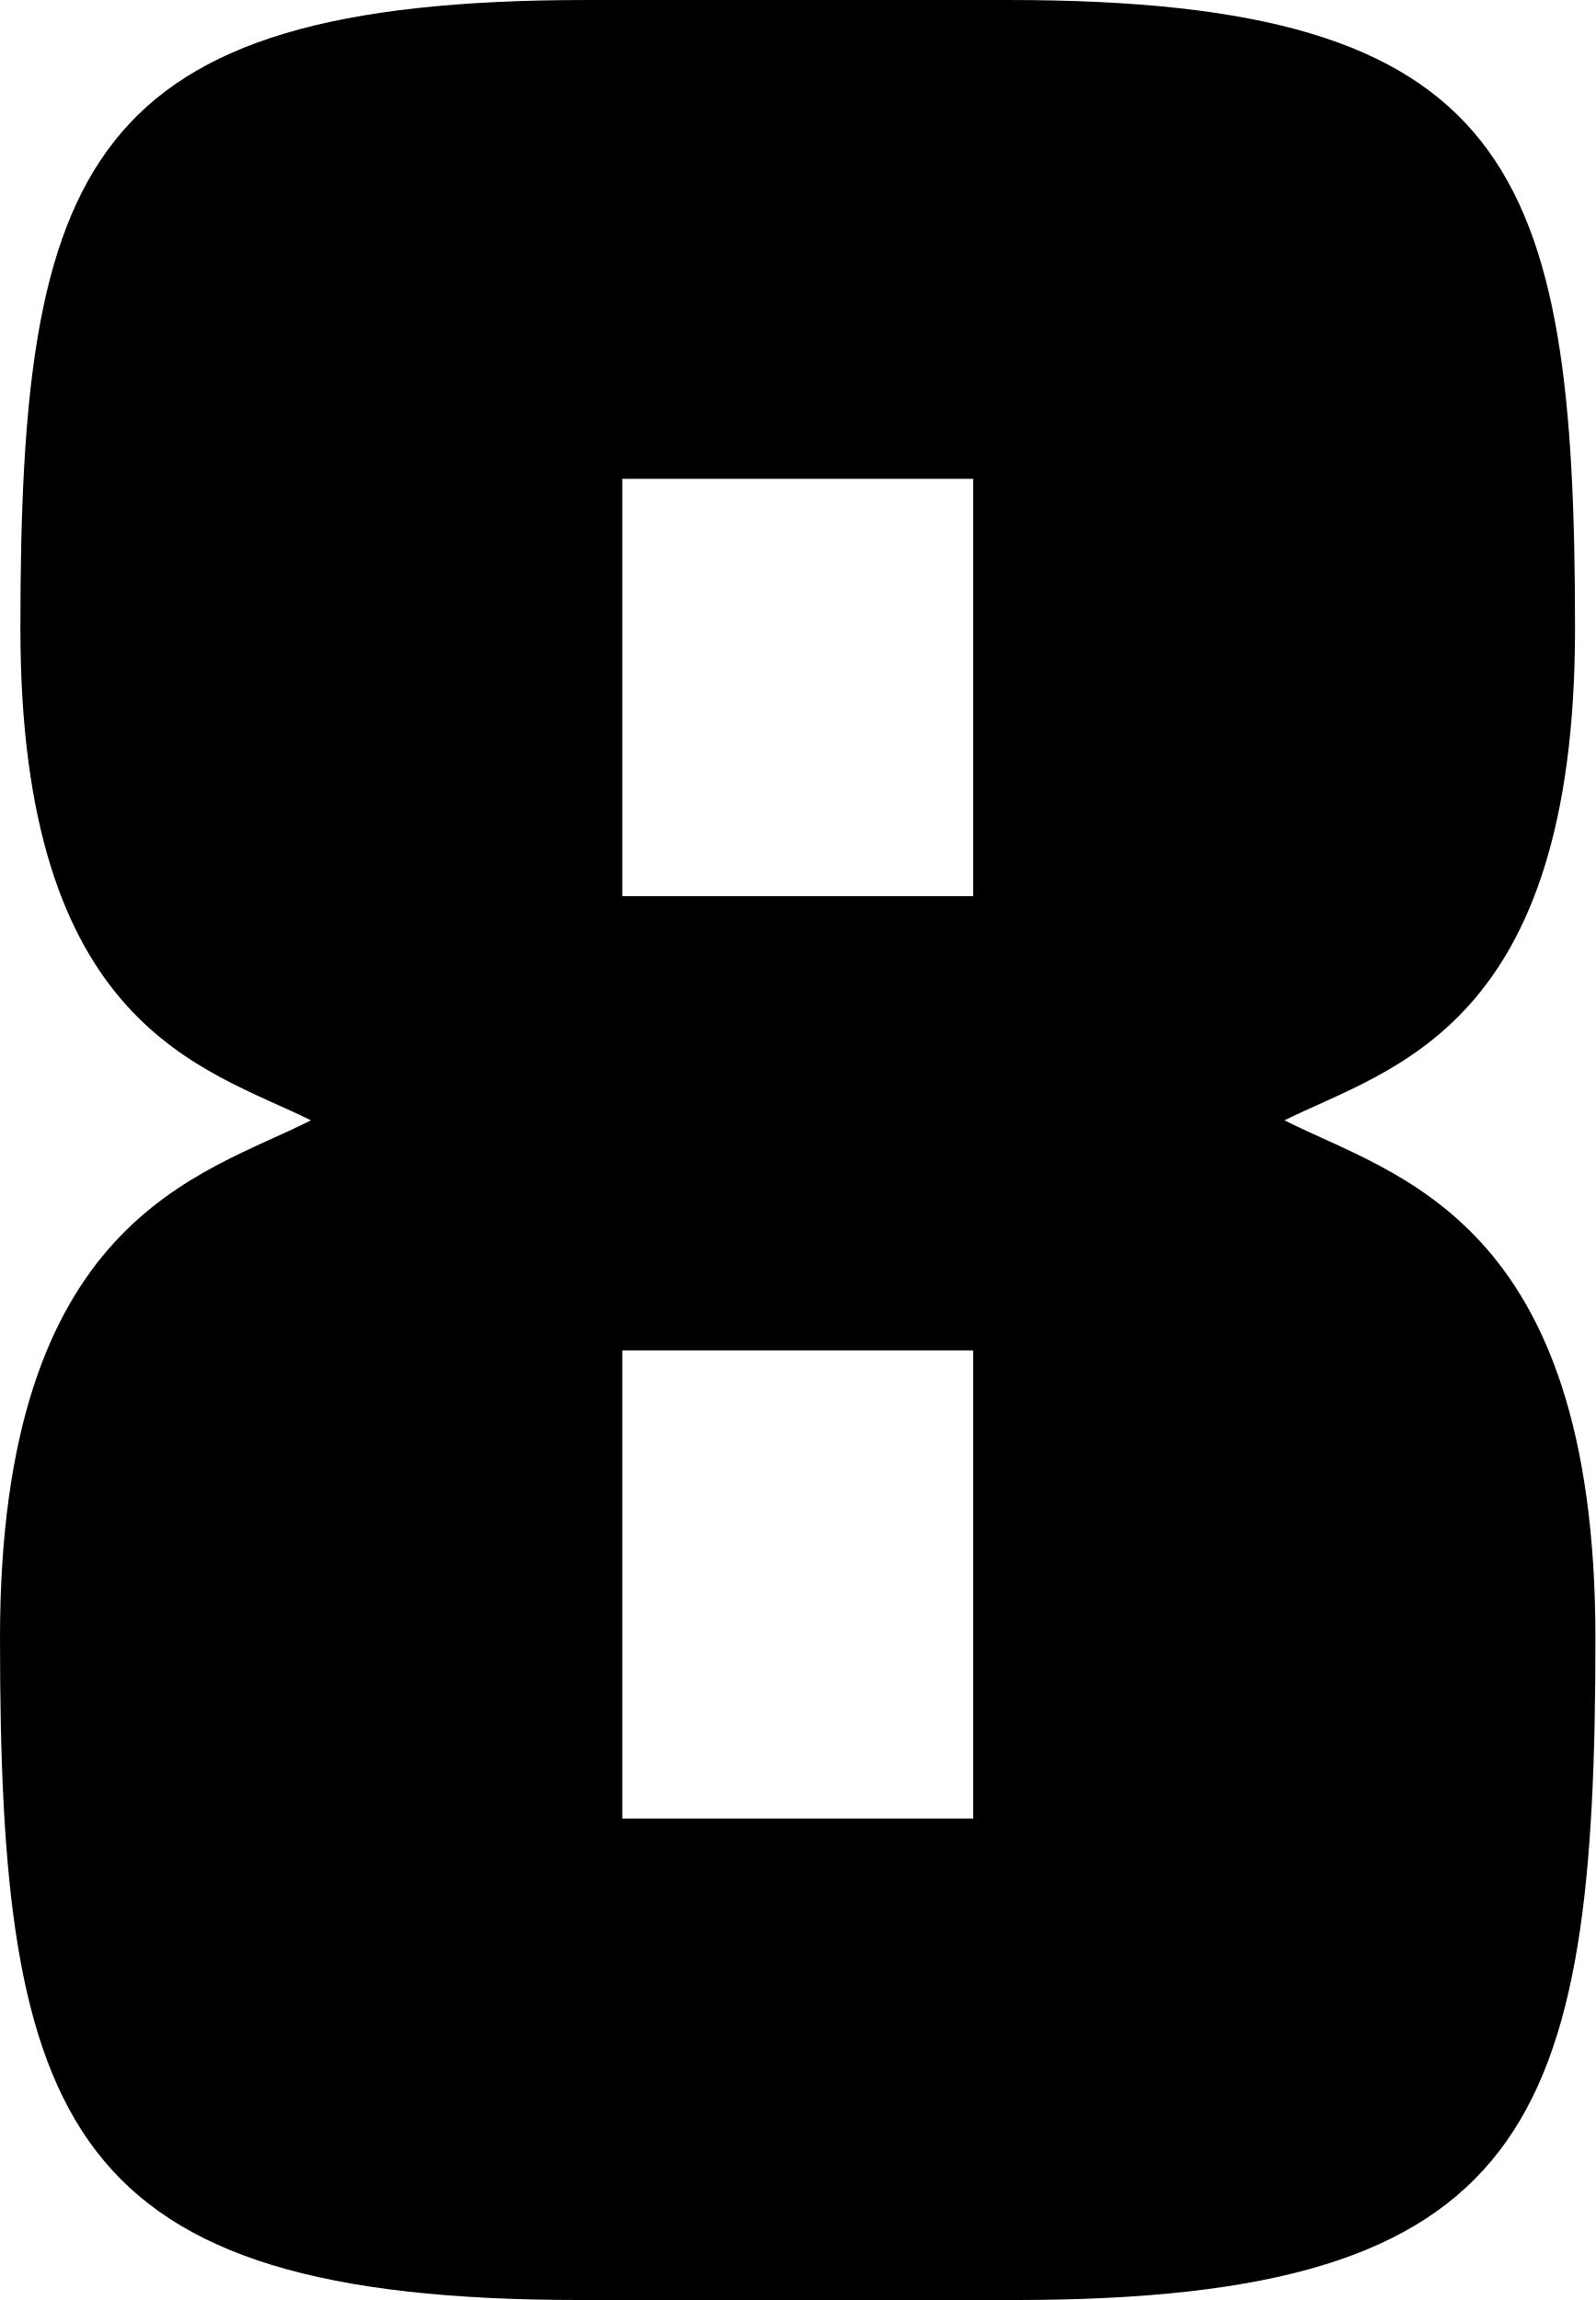
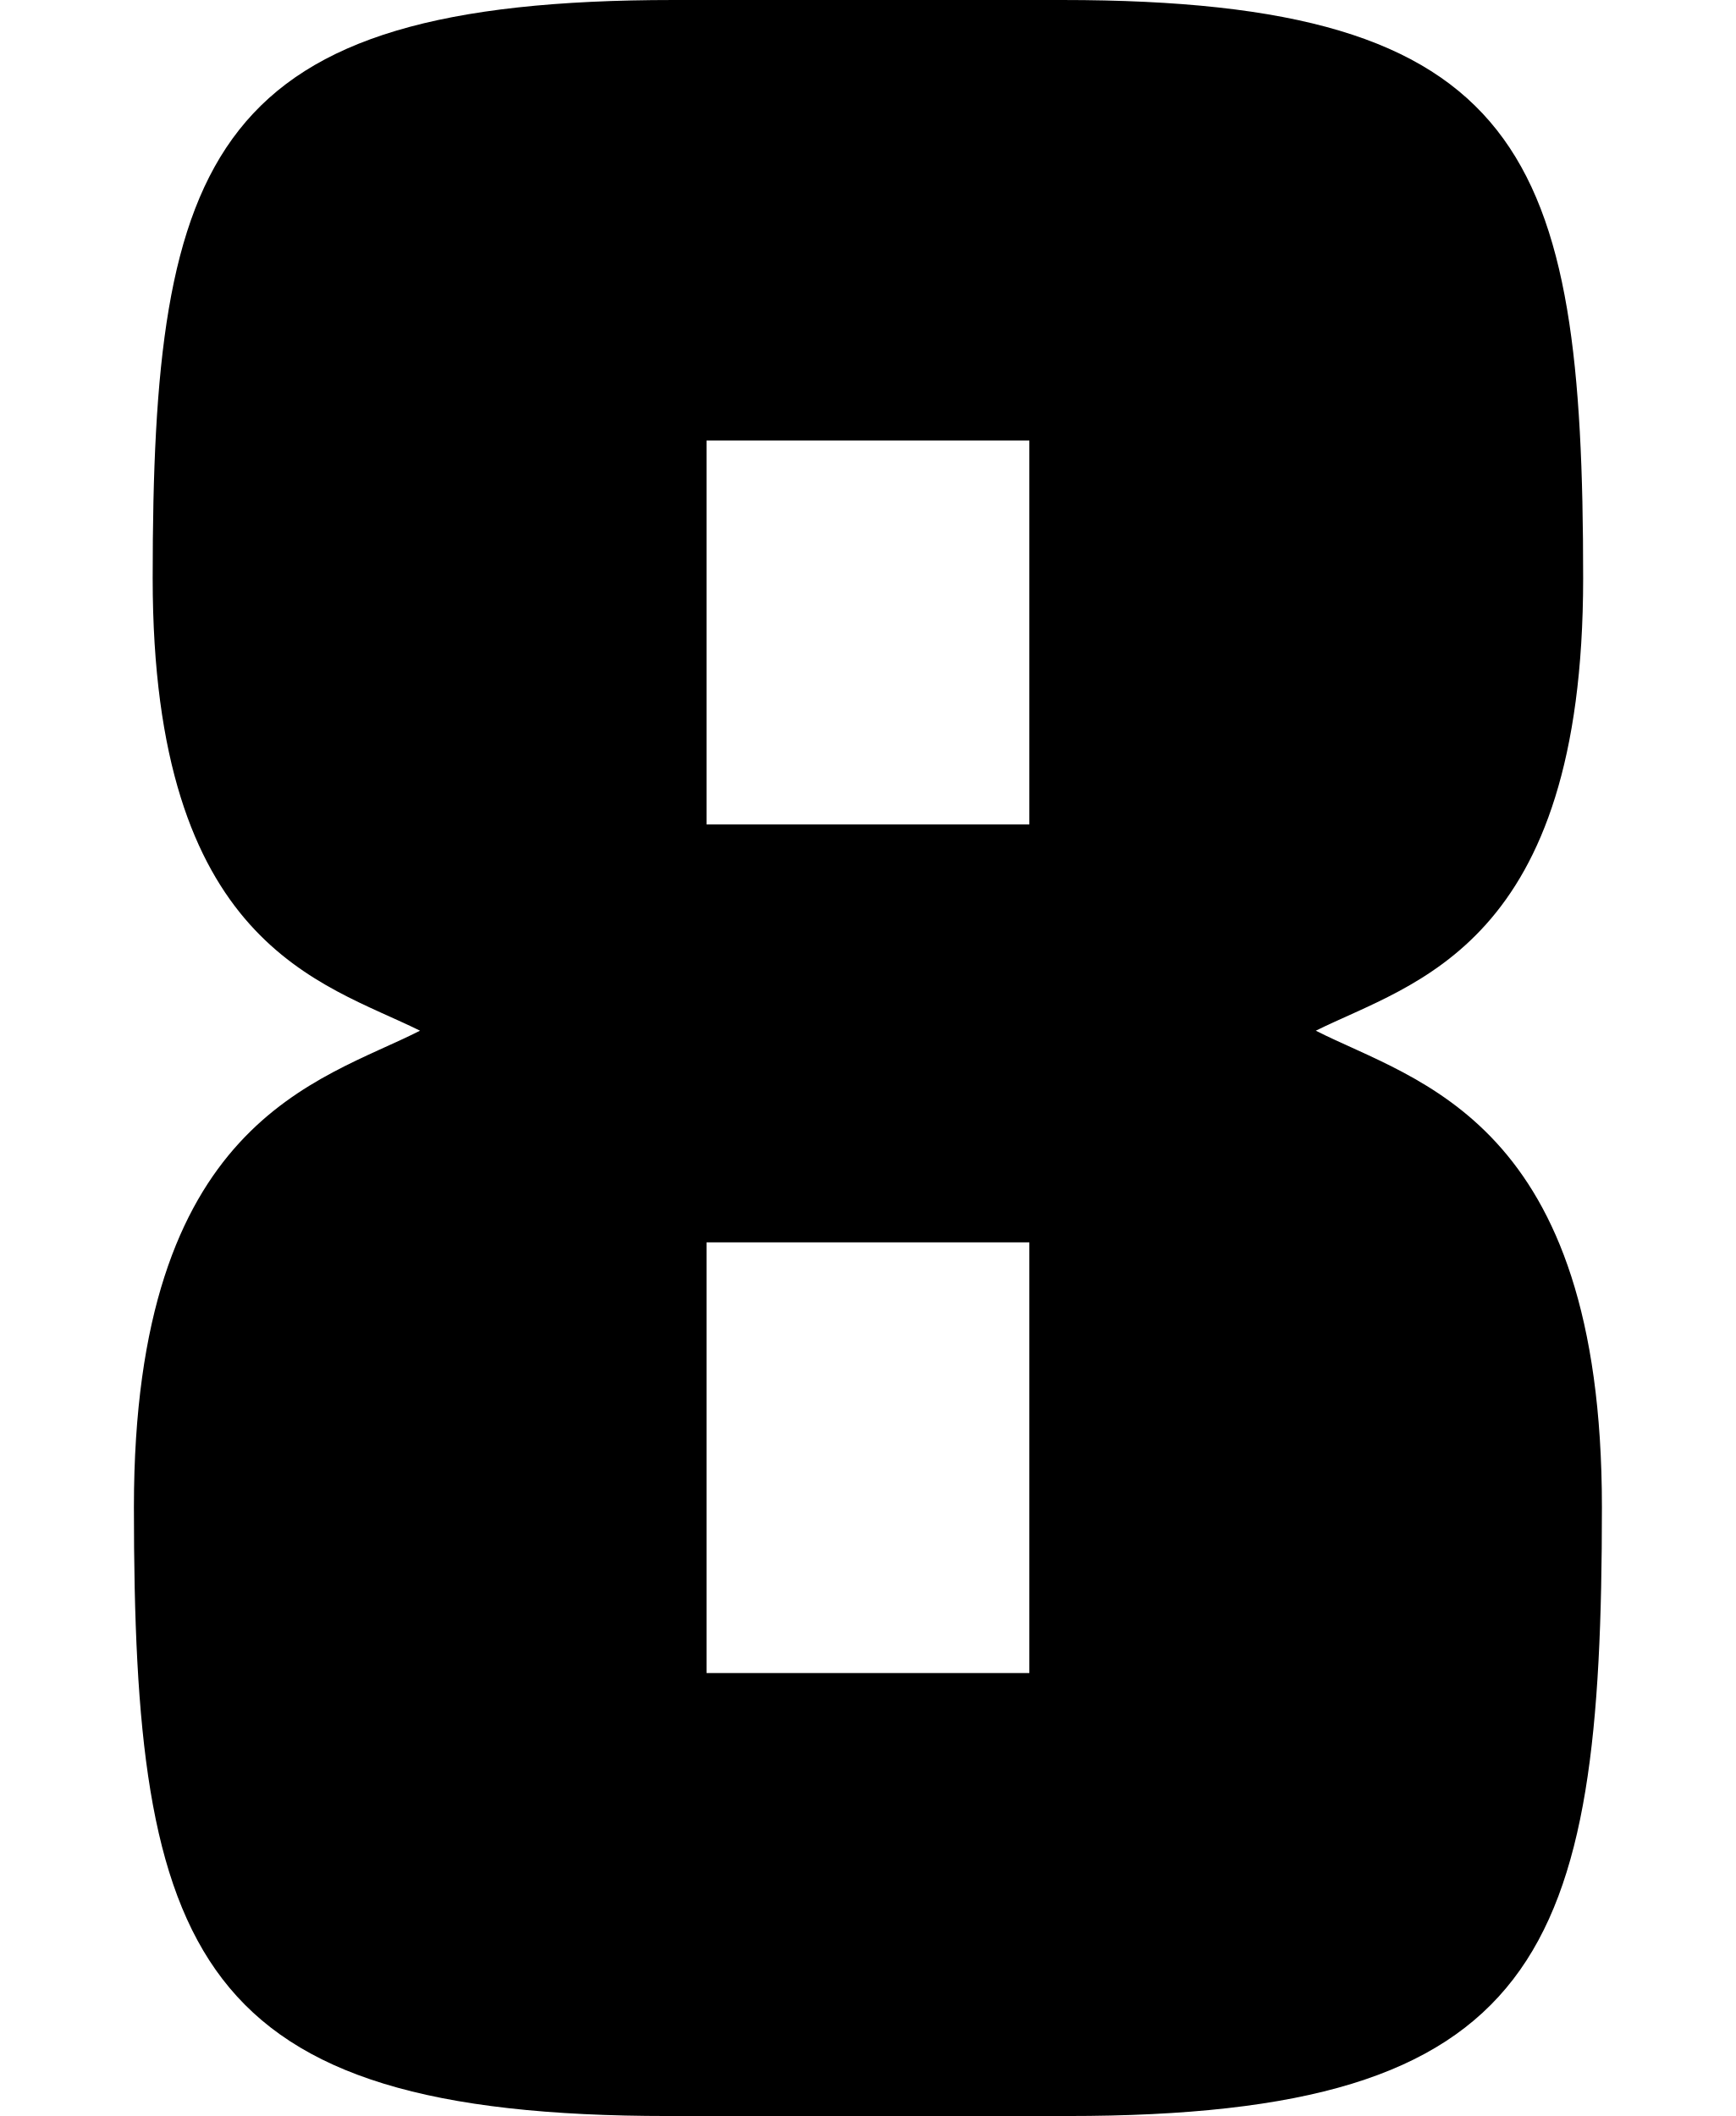
- <svg xmlns="http://www.w3.org/2000/svg" width="177.6" height="256" viewBox="0 0 46.99 67.733" version="1.1" id="svg3690">
+ <svg xmlns="http://www.w3.org/2000/svg" width="210" height="256" viewBox="0 0 55.562 67.733" version="1.1" id="svg3690">
  <defs id="defs3684">
    <clipPath clipPathUnits="userSpaceOnUse" id="clipPath3655">
      <g id="g3661" style="display:none">
        <rect style="opacity:1;fill:#ff0000;fill-opacity:0.446;stroke:none;stroke-width:1;stroke-linecap:round;stroke-linejoin:round;stroke-miterlimit:4;stroke-dasharray:none;stroke-opacity:1;paint-order:fill markers stroke" id="rect3657" width="25.959" height="30.87" x="98.643" y="102.431" d="m 98.643,102.431 h 25.959 v 30.87 H 98.643 Z" />
        <rect style="opacity:1;fill:#ff0000;fill-opacity:0.446;stroke:none;stroke-width:1.059;stroke-linecap:round;stroke-linejoin:round;stroke-miterlimit:4;stroke-dasharray:none;stroke-opacity:1;paint-order:fill markers stroke" id="rect3659" width="25.959" height="34.636" x="98.643" y="166.905" d="m 98.643,166.905 h 25.959 v 34.636 H 98.643 Z" />
      </g>
      <path id="lpe_path-effect3663" class="powerclip" d="M 47.599,62.006 H 175.643 V 242.16 H 47.599 Z m 51.044,40.425 v 30.87 h 25.959 v -30.87 z m 0,64.474 v 34.636 h 25.959 v -34.636 z" />
    </clipPath>
  </defs>
-   <g id="layer1" transform="translate(-71.96667,-99.34978)">
+   <g id="layer1" transform="translate(-67.68038,-99.34978)">
    <path style="fill:#000000;fill-opacity:1;stroke:none;stroke-width:0.275px;stroke-linecap:butt;stroke-linejoin:miter;stroke-opacity:1" d="m 52.599,188.197 c 0,35.939 4.684,48.964 42.968,48.964 h 32.108 c 38.285,0 42.968,-13.024 42.968,-48.964 0,-31.133 -14.928,-34.201 -23.006,-38.31 7.871,-3.903 21.497,-6.813 21.497,-36.38 0,-34.131 -4.564,-46.501 -41.87,-46.501 H 95.978 c -37.306,0 -41.87,12.369 -41.87,46.501 0,29.567 13.626,32.478 21.497,36.38 -8.078,4.109 -23.006,7.177 -23.006,38.31 z" id="path3635" clip-path="url(#clipPath3655)" transform="matrix(0.3980696,0,0,0.3980696,51.02867,72.67683)" />
  </g>
</svg>
